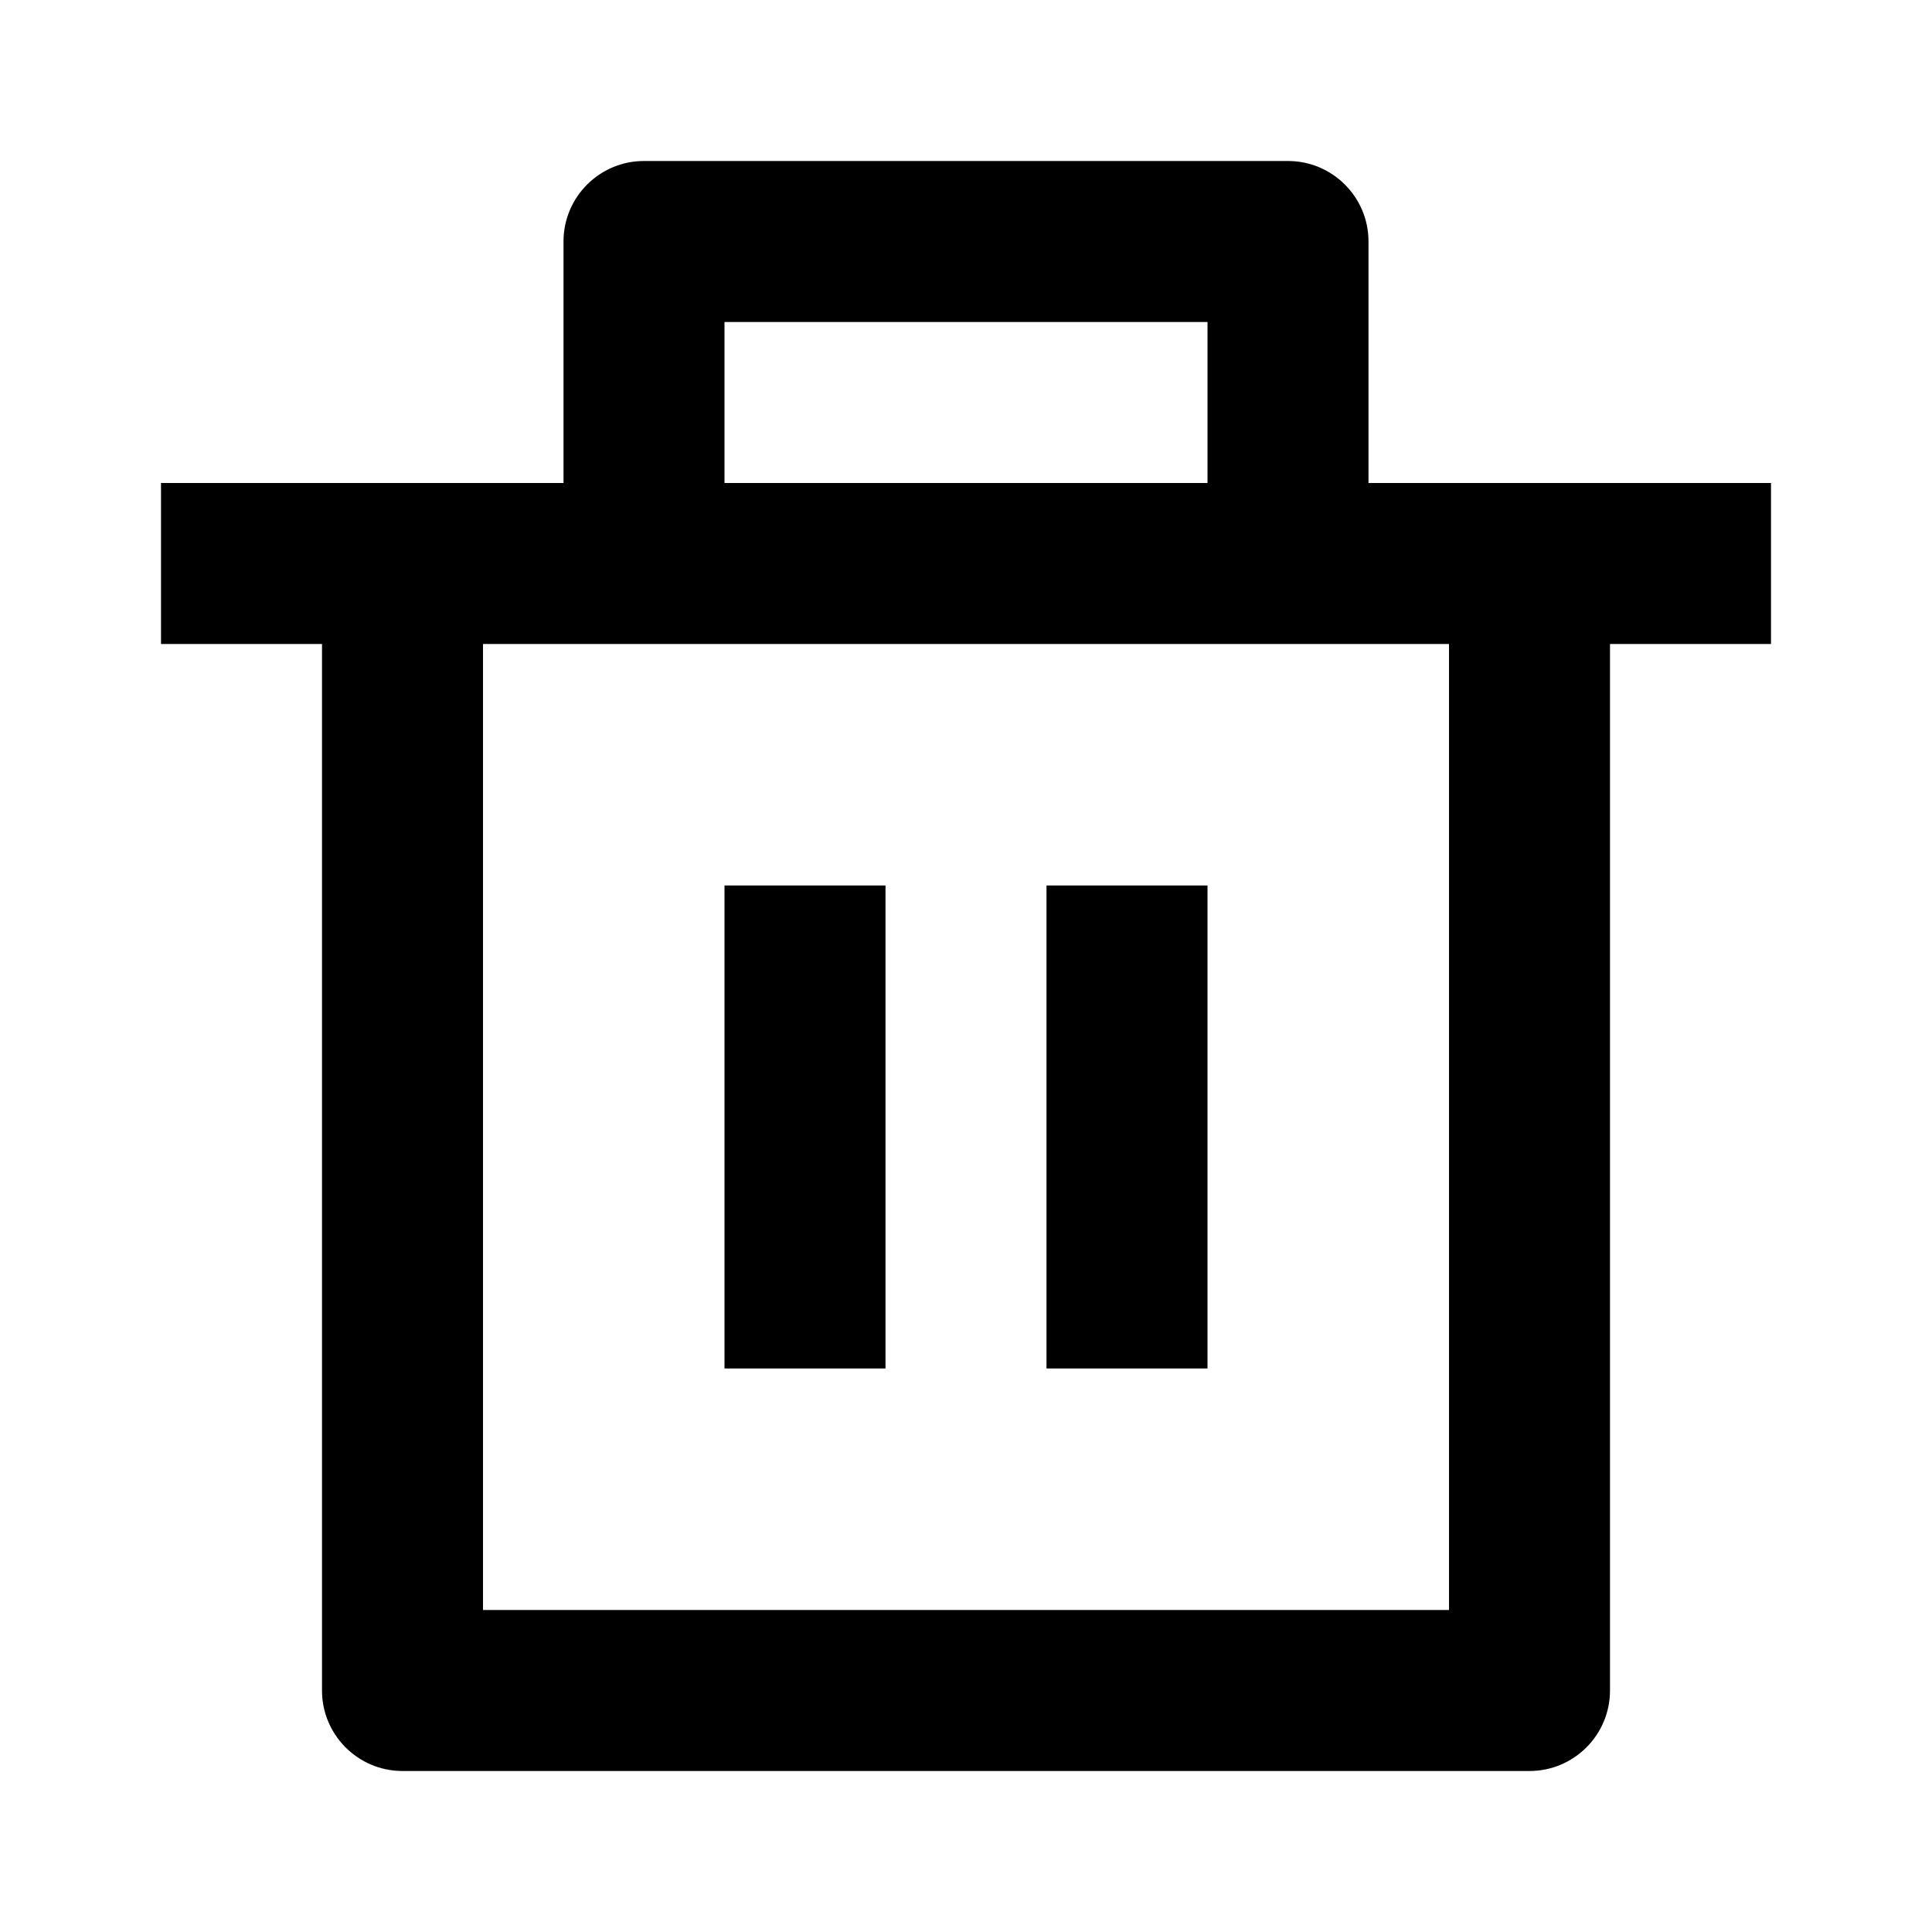
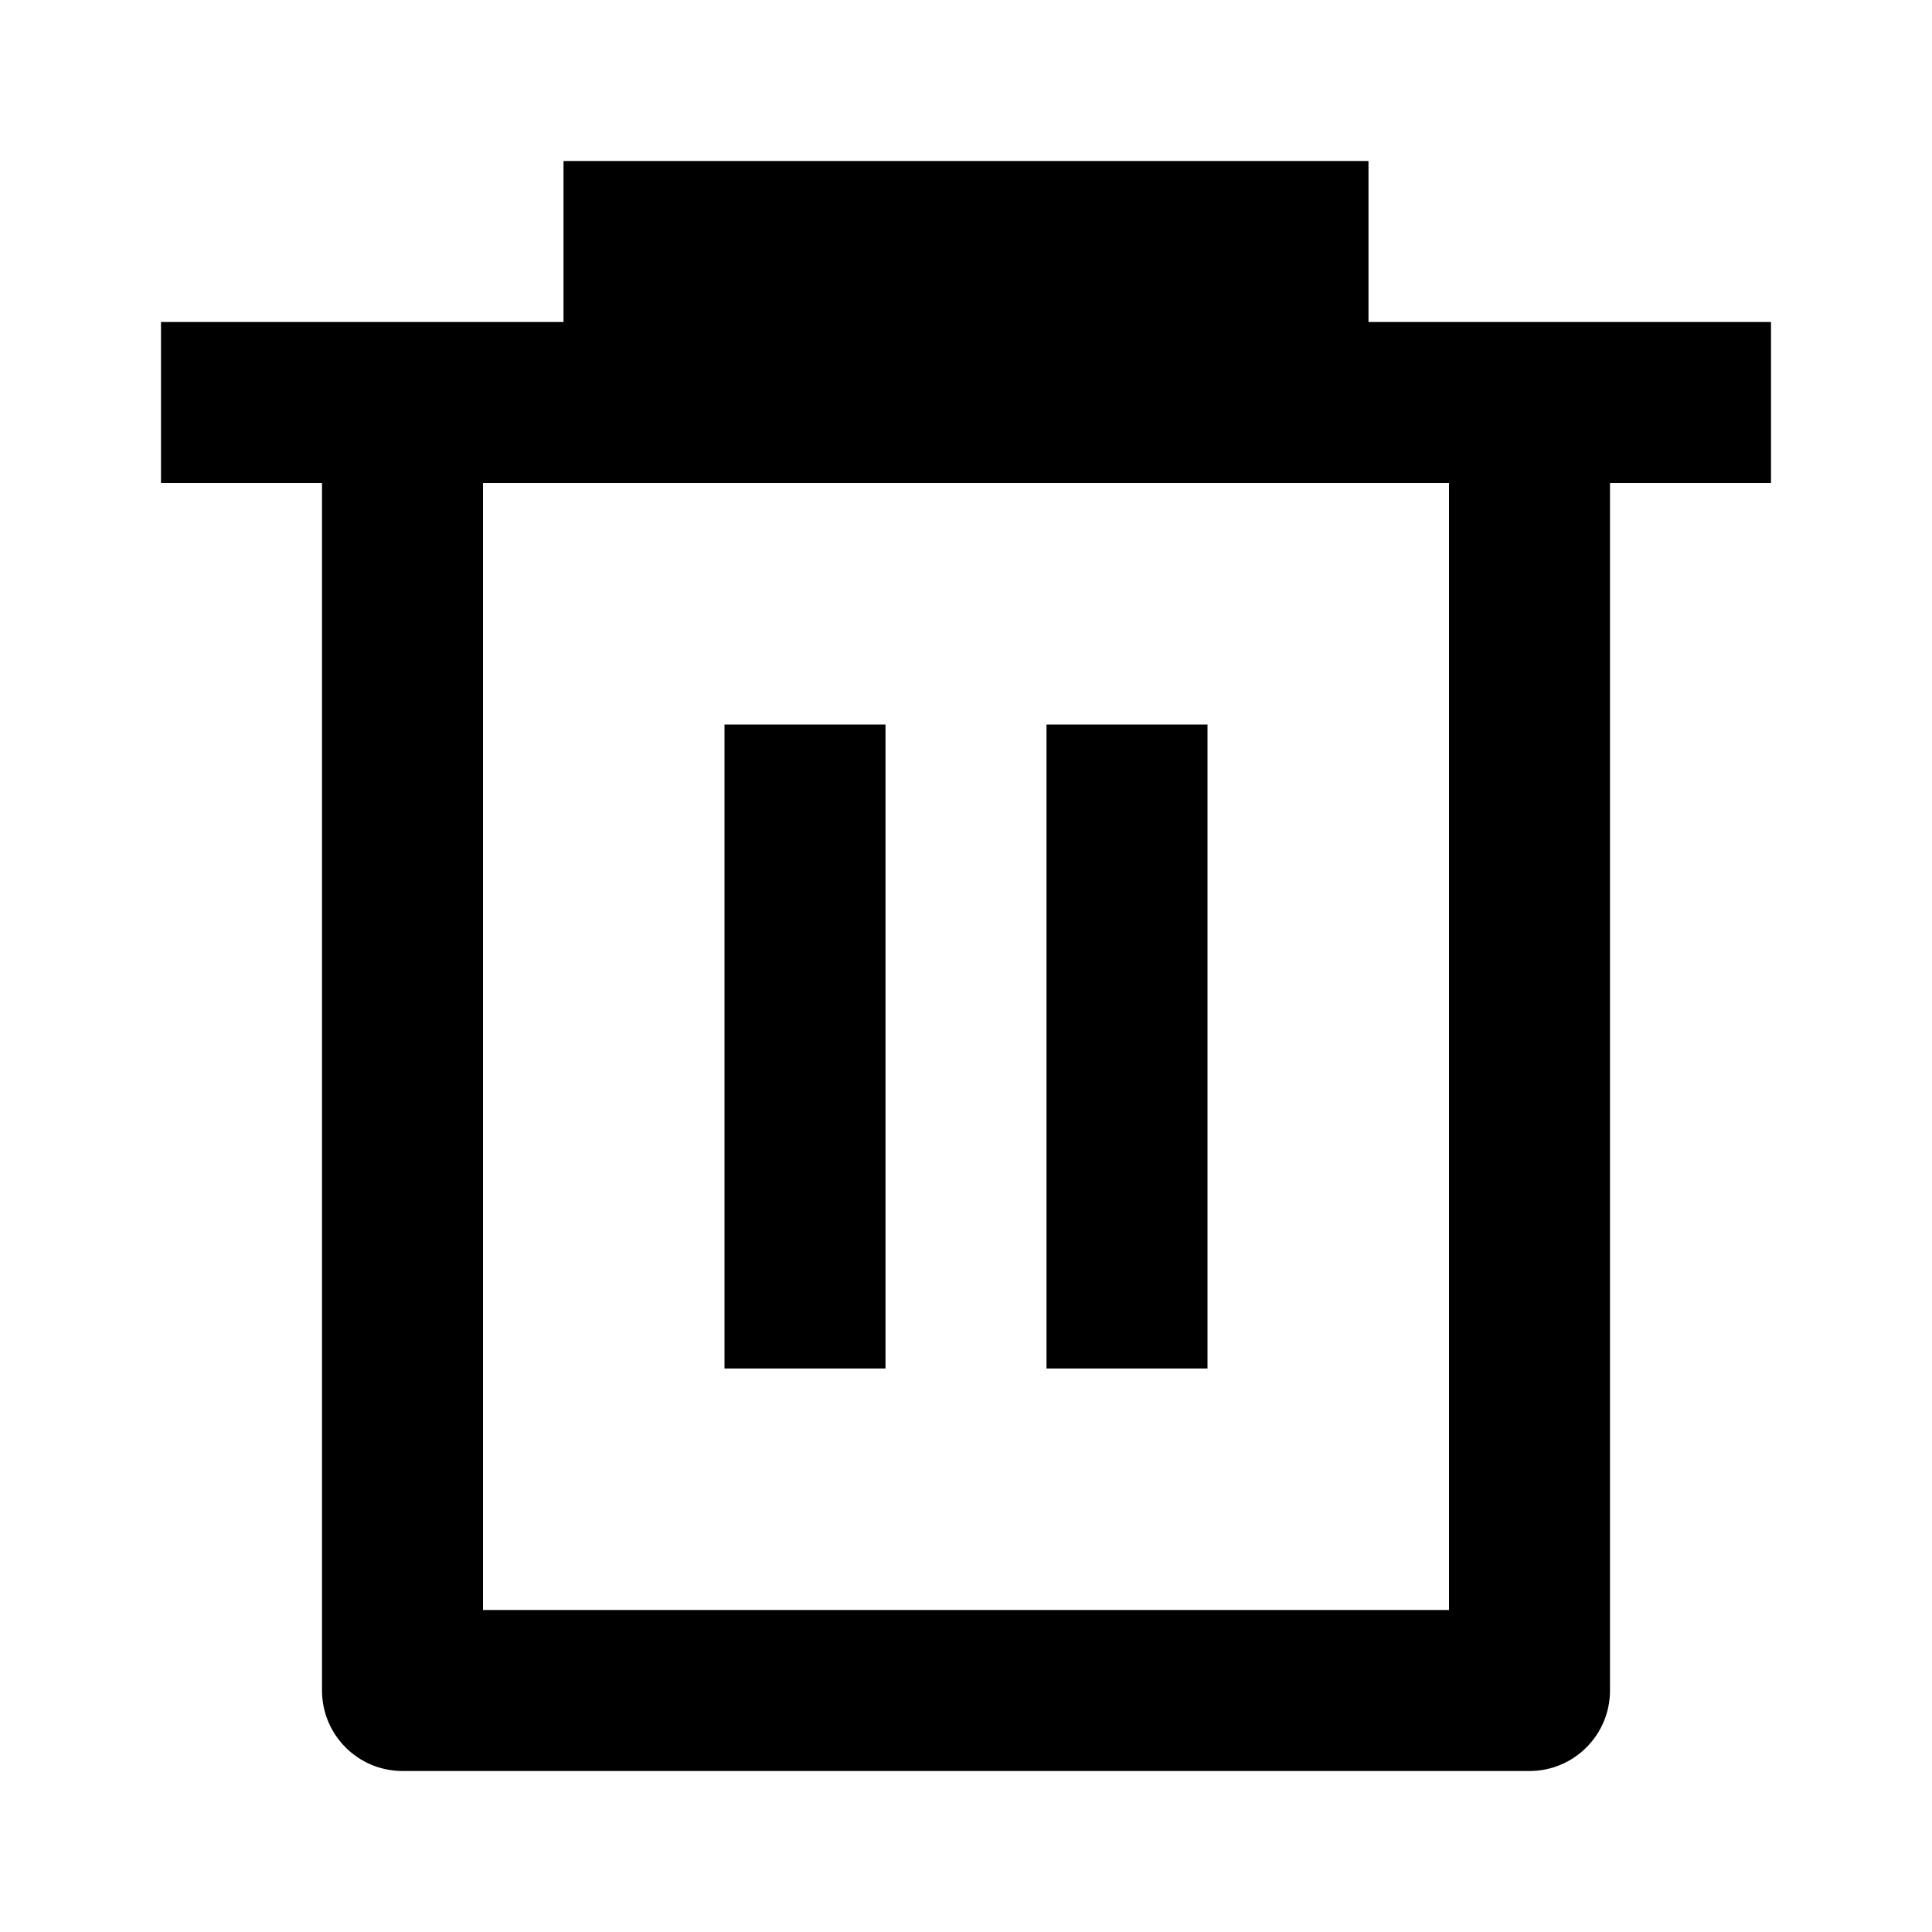
<svg xmlns="http://www.w3.org/2000/svg" viewBox="0 0 24 24" data-license="Apache License 2.0" data-source="RemixIcon" fill="currentColor">
-   <path d="M17 6H22V8H20V21C20 21.552 19.552 22 19 22H5C4.448 22 4 21.552 4 21V8H2V6H7V3C7 2.448 7.448 2 8 2H16C16.552 2 17 2.448 17 3V6ZM18 8H6V20H18V8ZM9 11H11V17H9V11ZM13 11H15V17H13V11ZM9 4V6H15V4H9Z" />
+   <path d="M7 4V2H17V4H22V6H20V21C20 21.552 19.552 22 19 22H5C4.448 22 4 21.552 4 21V6H2V4H7ZM6 6V20H18V6H6ZM9 9H11V17H9V9ZM13 9H15V17H13V9Z" />
</svg>
